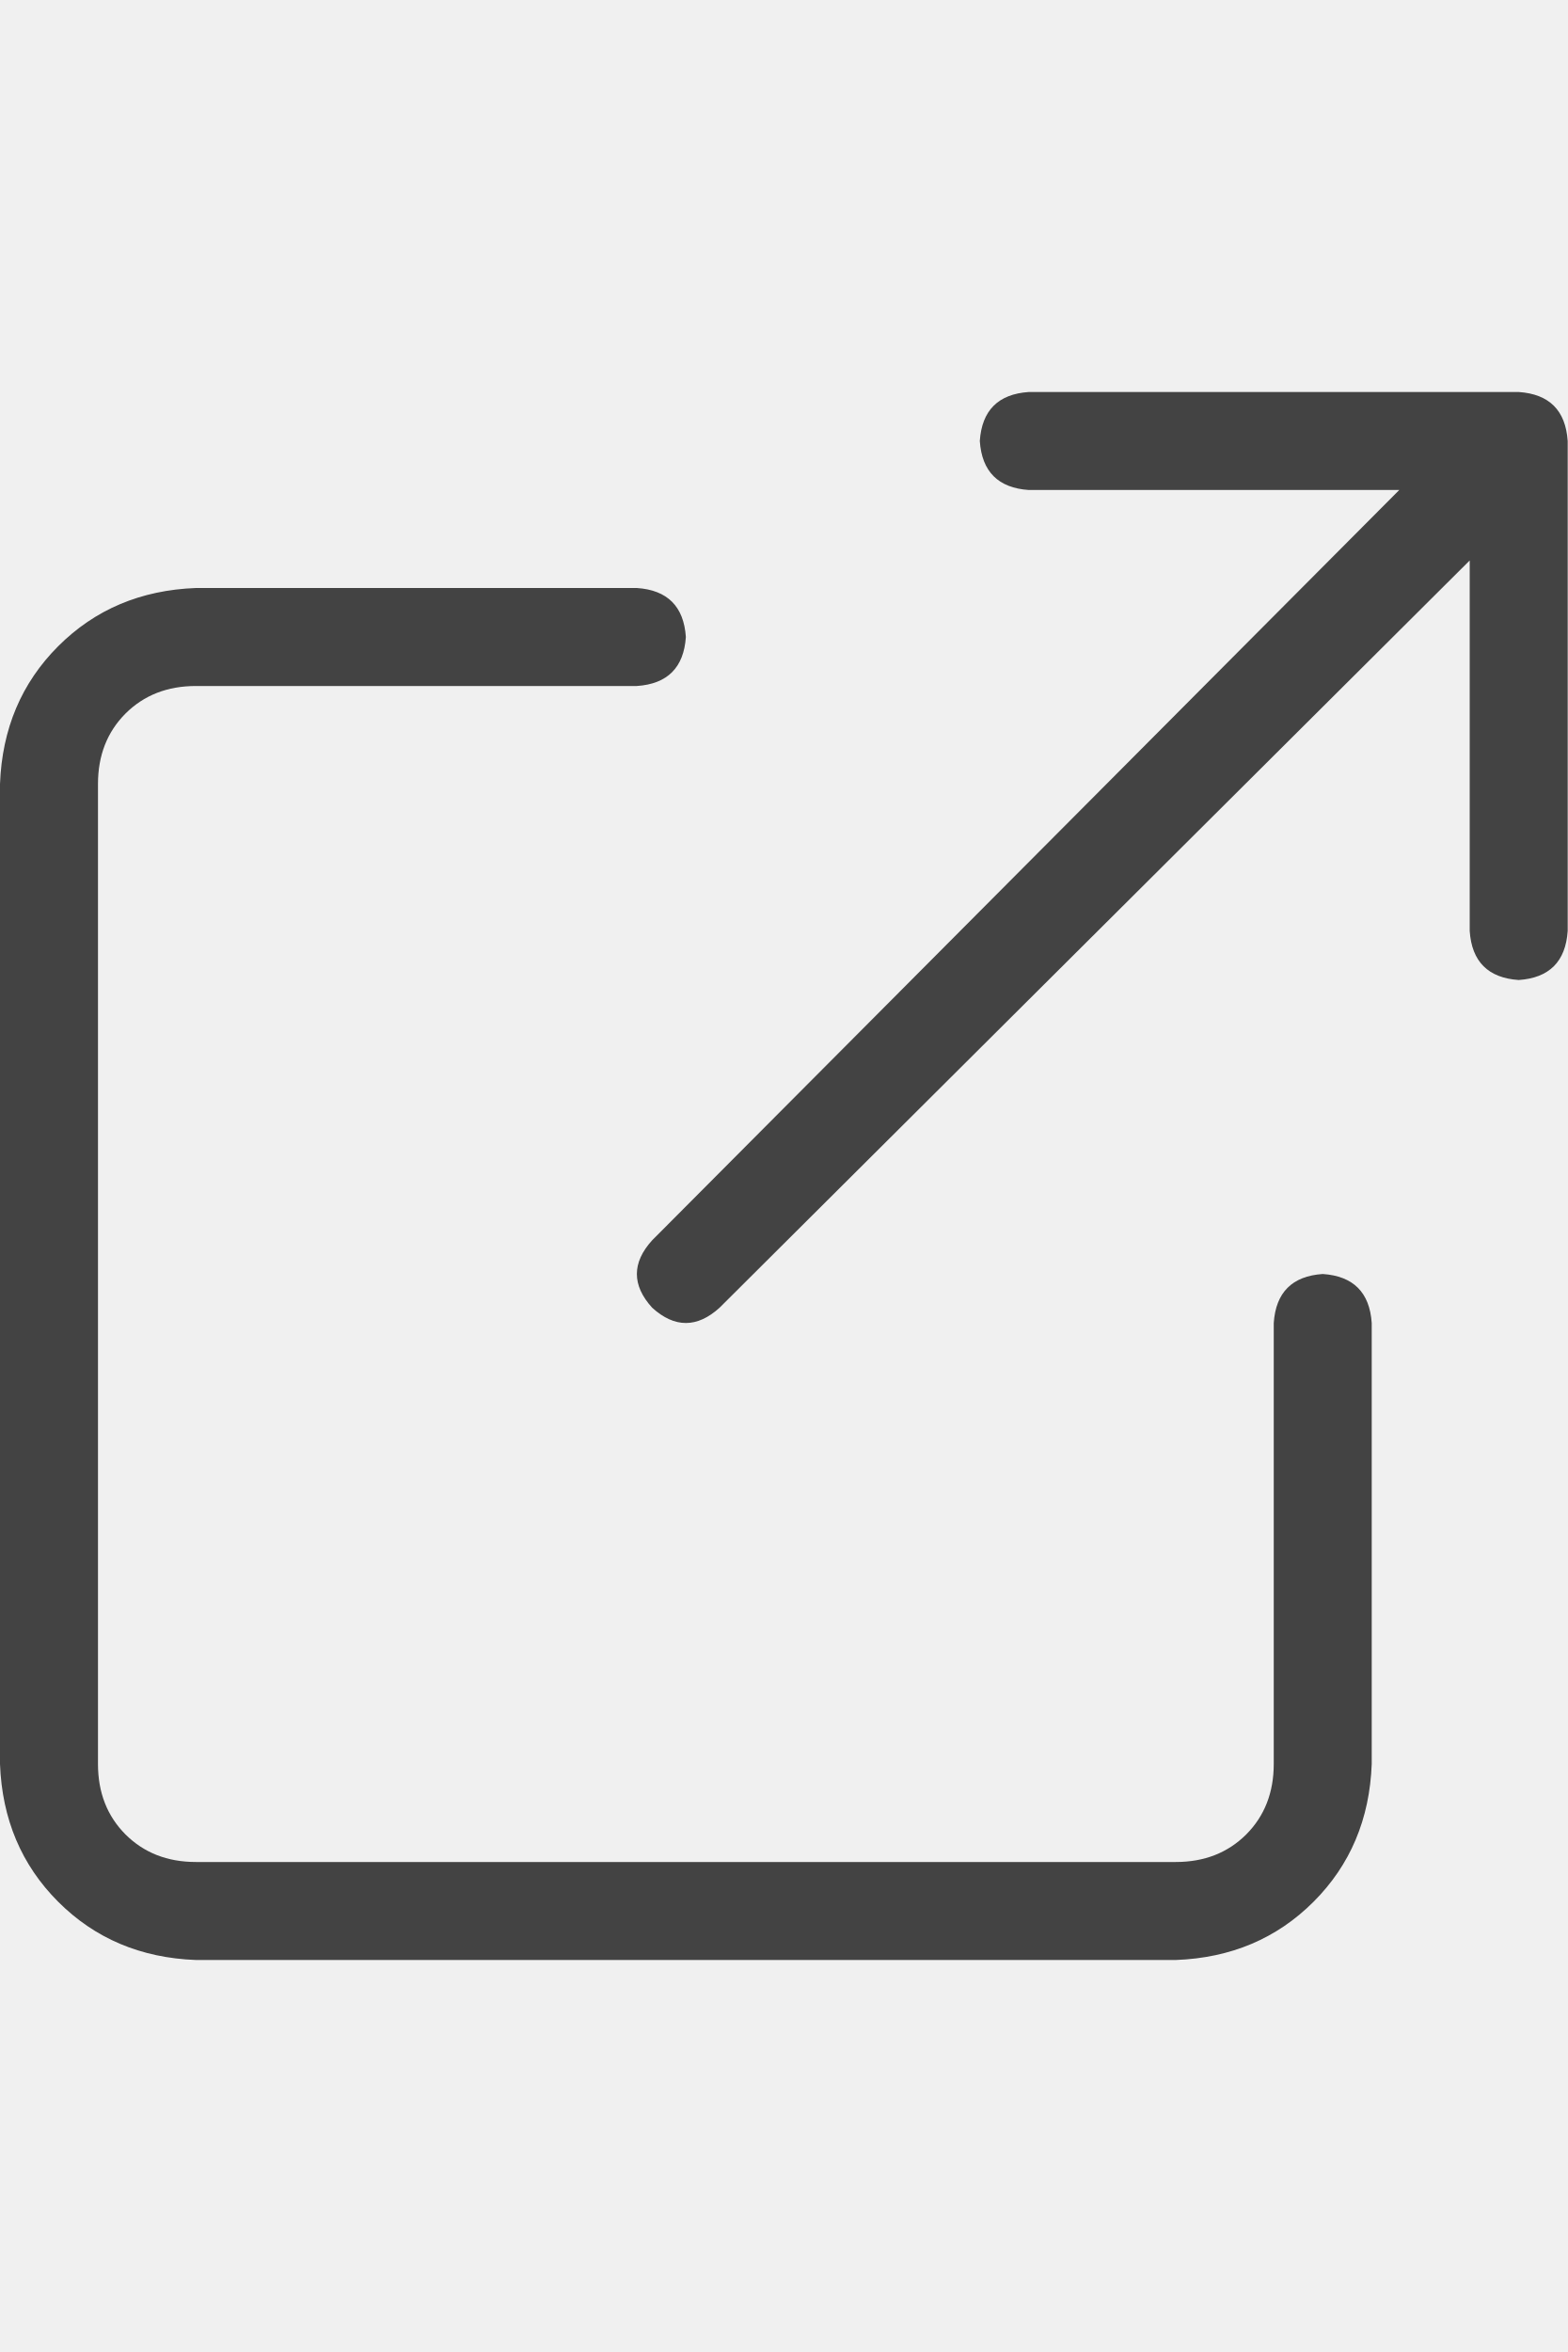
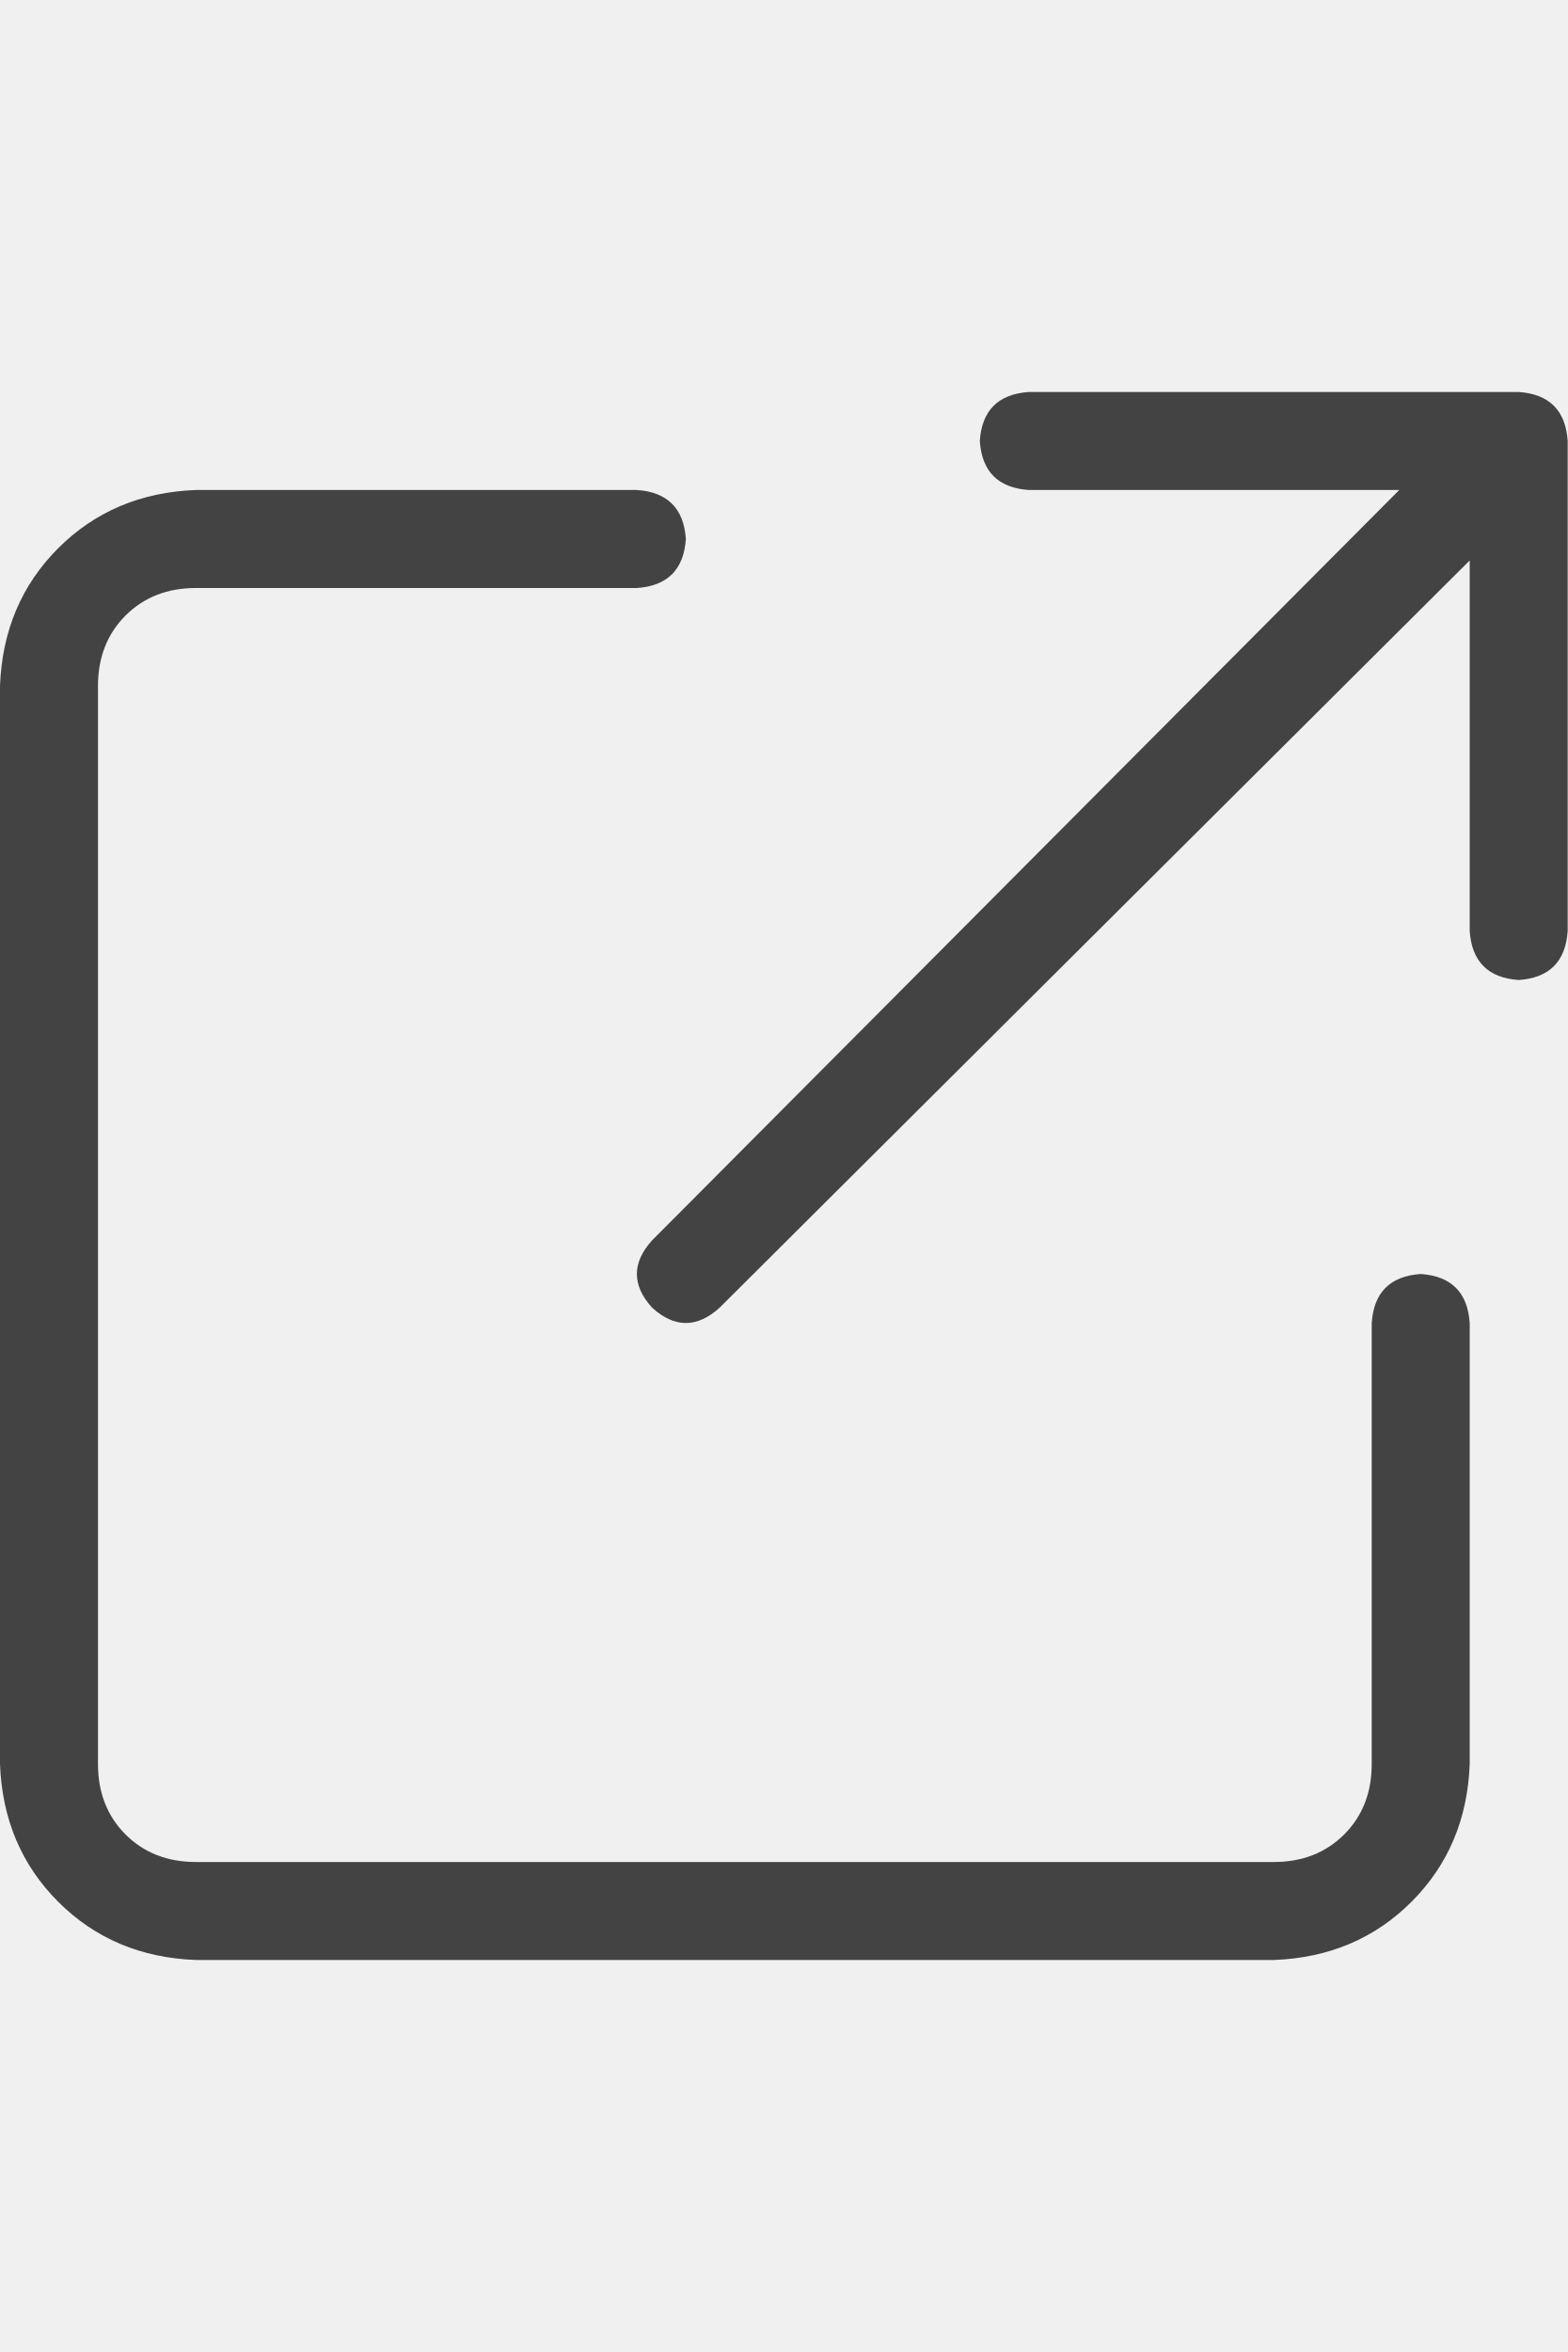
<svg xmlns="http://www.w3.org/2000/svg" width="16" height="24" viewBox="0 0 16 24" fill="none">
  <g id="label-paired / md / arrow-up-right-from-square-md / regular" clip-path="url(#clip0_1731_3180)">
-     <path id="icon" d="M10.5 4H15.5C15.812 4.021 15.979 4.188 16 4.5V9.5C15.979 9.812 15.812 9.979 15.5 10C15.188 9.979 15.021 9.812 15 9.5V5.719L7.344 13.344C7.115 13.552 6.885 13.552 6.656 13.344C6.448 13.115 6.448 12.885 6.656 12.656L14.281 5H10.5C10.188 4.979 10.021 4.812 10 4.5C10.021 4.188 10.188 4.021 10.5 4ZM2 6H6.5C6.812 6.021 6.979 6.188 7 6.5C6.979 6.812 6.812 6.979 6.5 7H2C1.708 7 1.469 7.094 1.281 7.281C1.094 7.469 1 7.708 1 8V18C1 18.292 1.094 18.531 1.281 18.719C1.469 18.906 1.708 19 2 19H12C12.292 19 12.531 18.906 12.719 18.719C12.906 18.531 13 18.292 13 18V13.5C13.021 13.188 13.188 13.021 13.5 13C13.812 13.021 13.979 13.188 14 13.5V18C13.979 18.562 13.781 19.031 13.406 19.406C13.031 19.781 12.562 19.979 12 20H2C1.438 19.979 0.969 19.781 0.594 19.406C0.219 19.031 0.021 18.562 0 18V8C0.021 7.438 0.219 6.969 0.594 6.594C0.969 6.219 1.438 6.021 2 6Z" fill="black" fill-opacity="0.72" />
+     <path id="icon" d="M10.5 4H15.5C15.812 4.021 15.979 4.188 16 4.5V9.5C15.979 9.812 15.812 9.979 15.5 10C15.188 9.979 15.021 9.812 15 9.5V5.719L7.344 13.344C7.115 13.552 6.885 13.552 6.656 13.344C6.448 13.115 6.448 12.885 6.656 12.656L14.281 5H10.5C10.188 4.979 10.021 4.812 10 4.5C10.021 4.188 10.188 4.021 10.5 4ZM2 5H6.5C6.812 5.021 6.979 5.188 7 5.5C6.979 5.812 6.812 5.979 6.5 6H2C1.708 6 1.469 6.094 1.281 6.281C1.094 6.469 1 6.708 1 7V18C1 18.292 1.094 18.531 1.281 18.719C1.469 18.906 1.708 19 2 19H13C13.292 19 13.531 18.906 13.719 18.719C13.906 18.531 14 18.292 14 18V13.5C14.021 13.188 14.188 13.021 14.5 13C14.812 13.021 14.979 13.188 15 13.5V18C14.979 18.562 14.781 19.031 14.406 19.406C14.031 19.781 13.562 19.979 13 20H2C1.438 19.979 0.969 19.781 0.594 19.406C0.219 19.031 0.021 18.562 0 18V7C0.021 6.438 0.219 5.969 0.594 5.594C0.969 5.219 1.438 5.021 2 5Z" fill="black" fill-opacity="0.72" />
  </g>
  <defs>
    <clipPath id="clip0_1731_3180">
      <rect width="16" height="24" fill="white" />
    </clipPath>
  </defs>
</svg>
